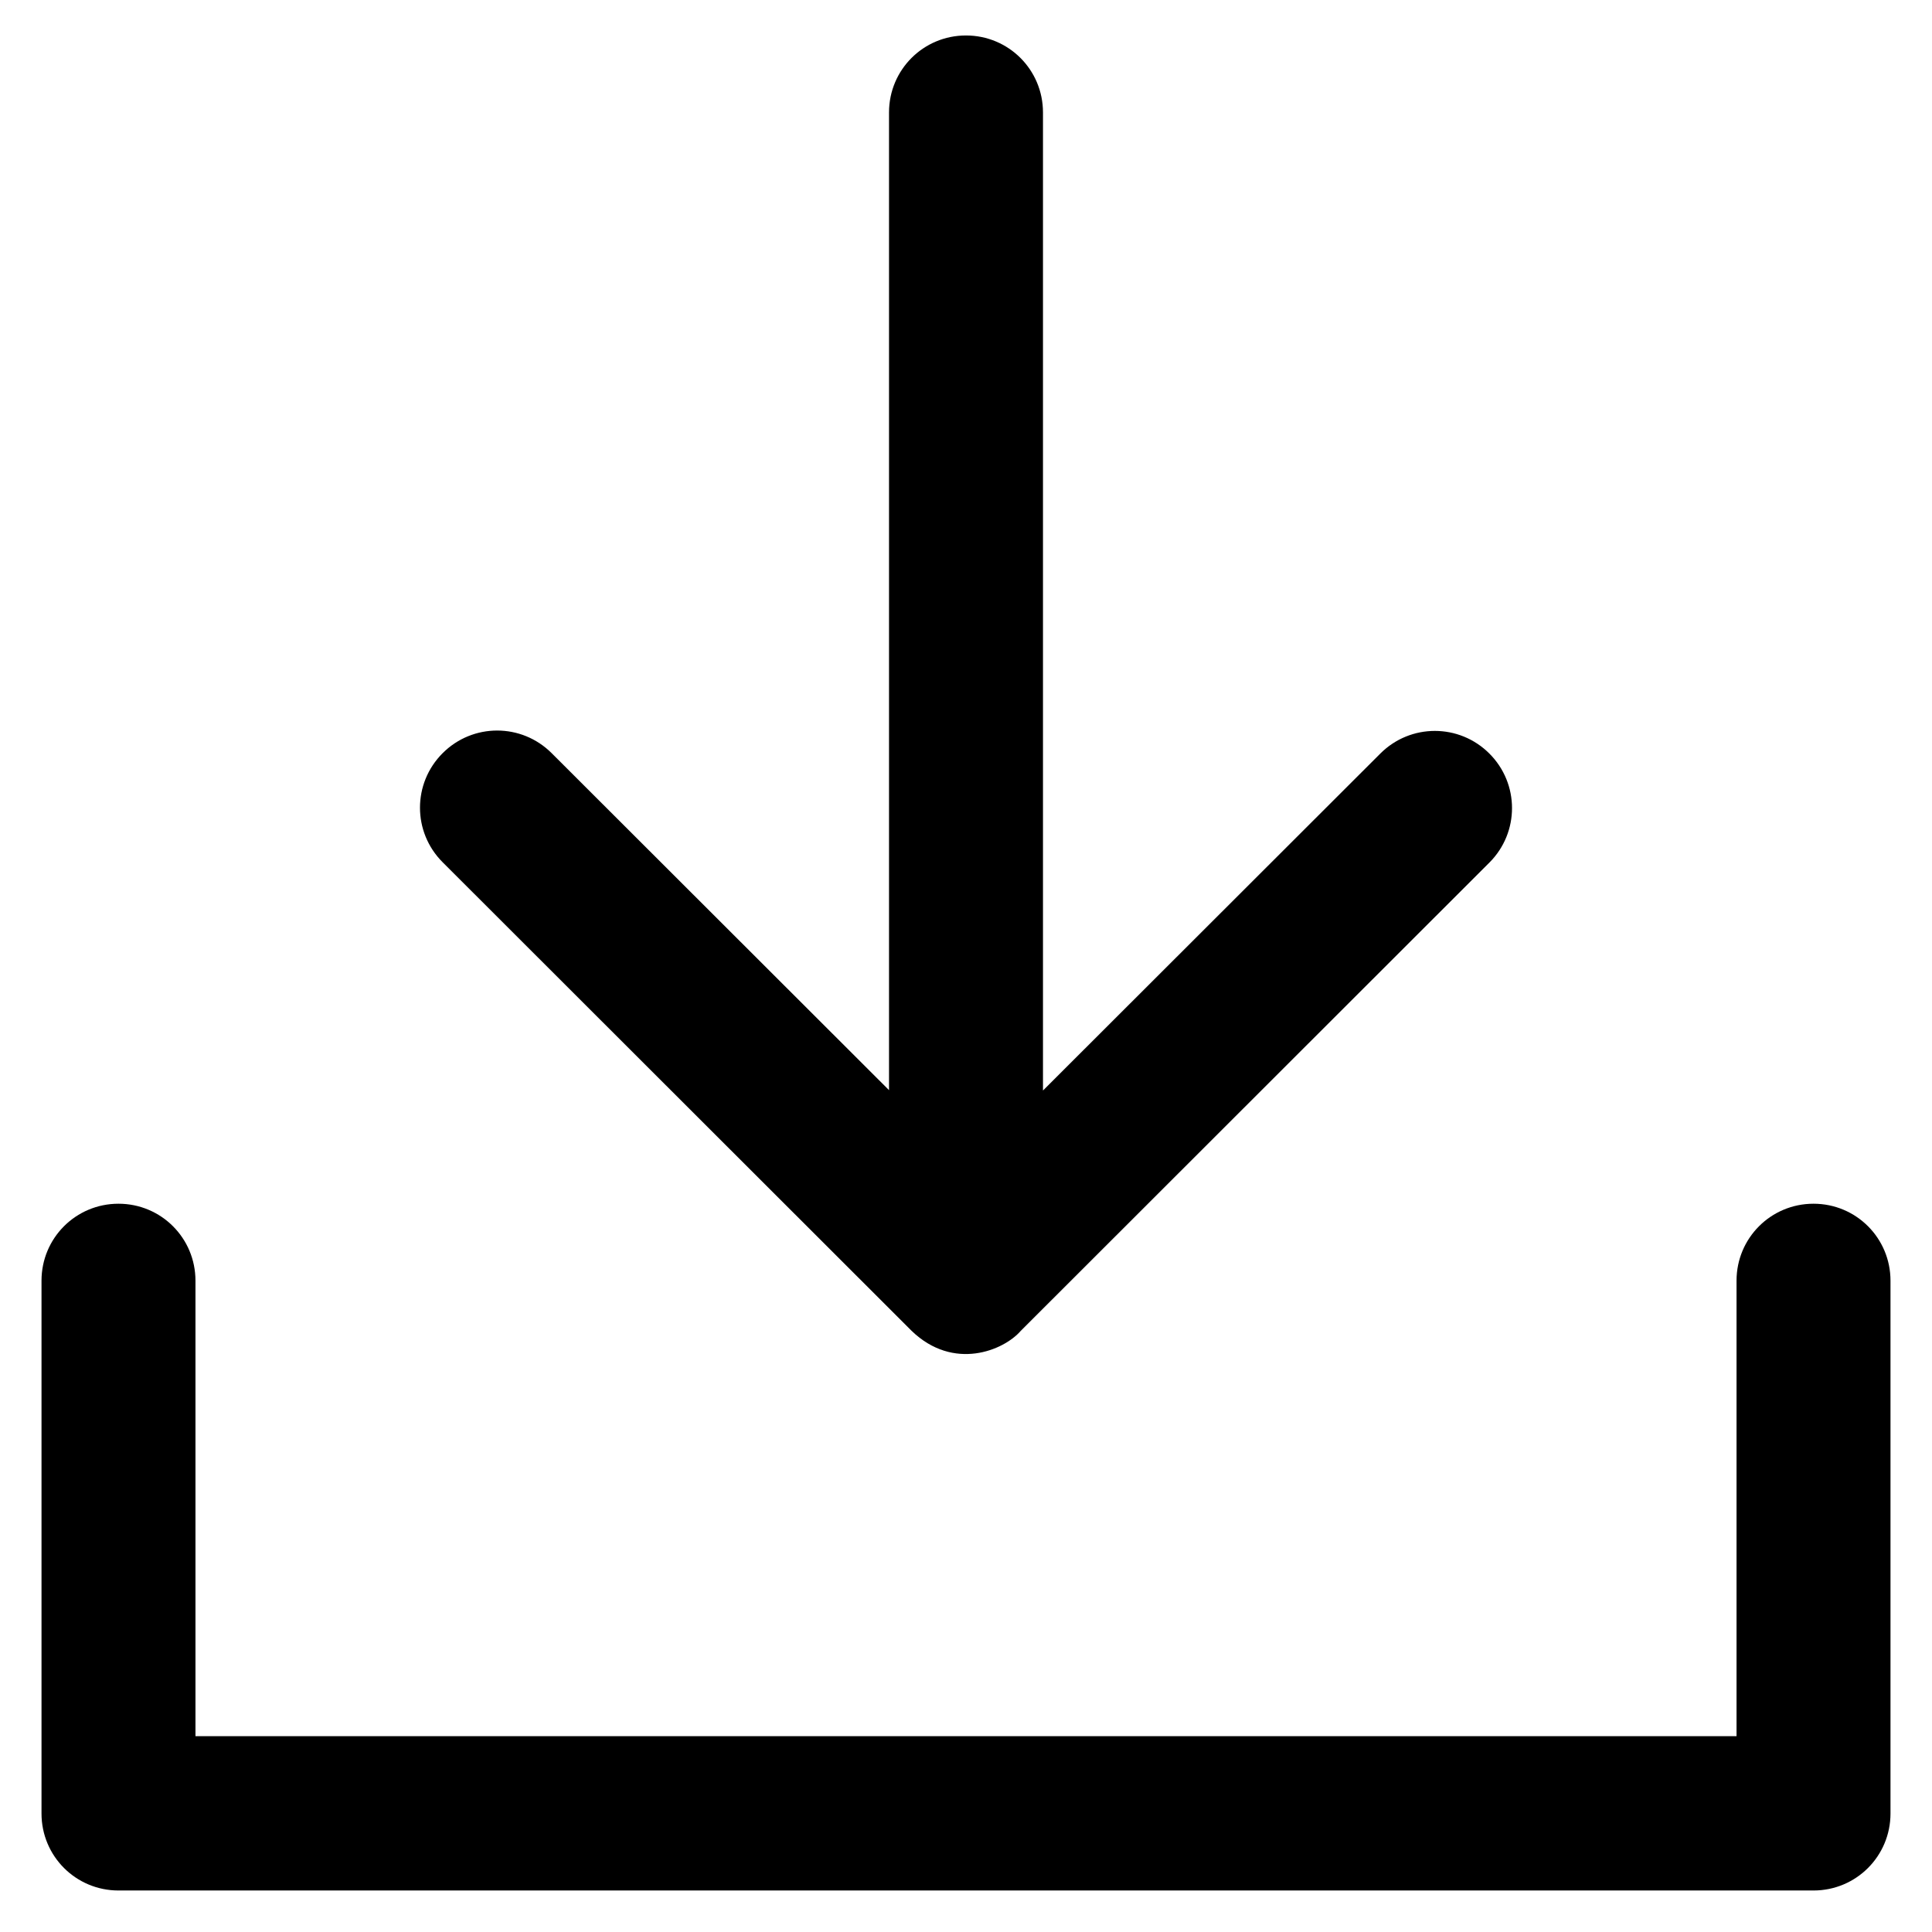
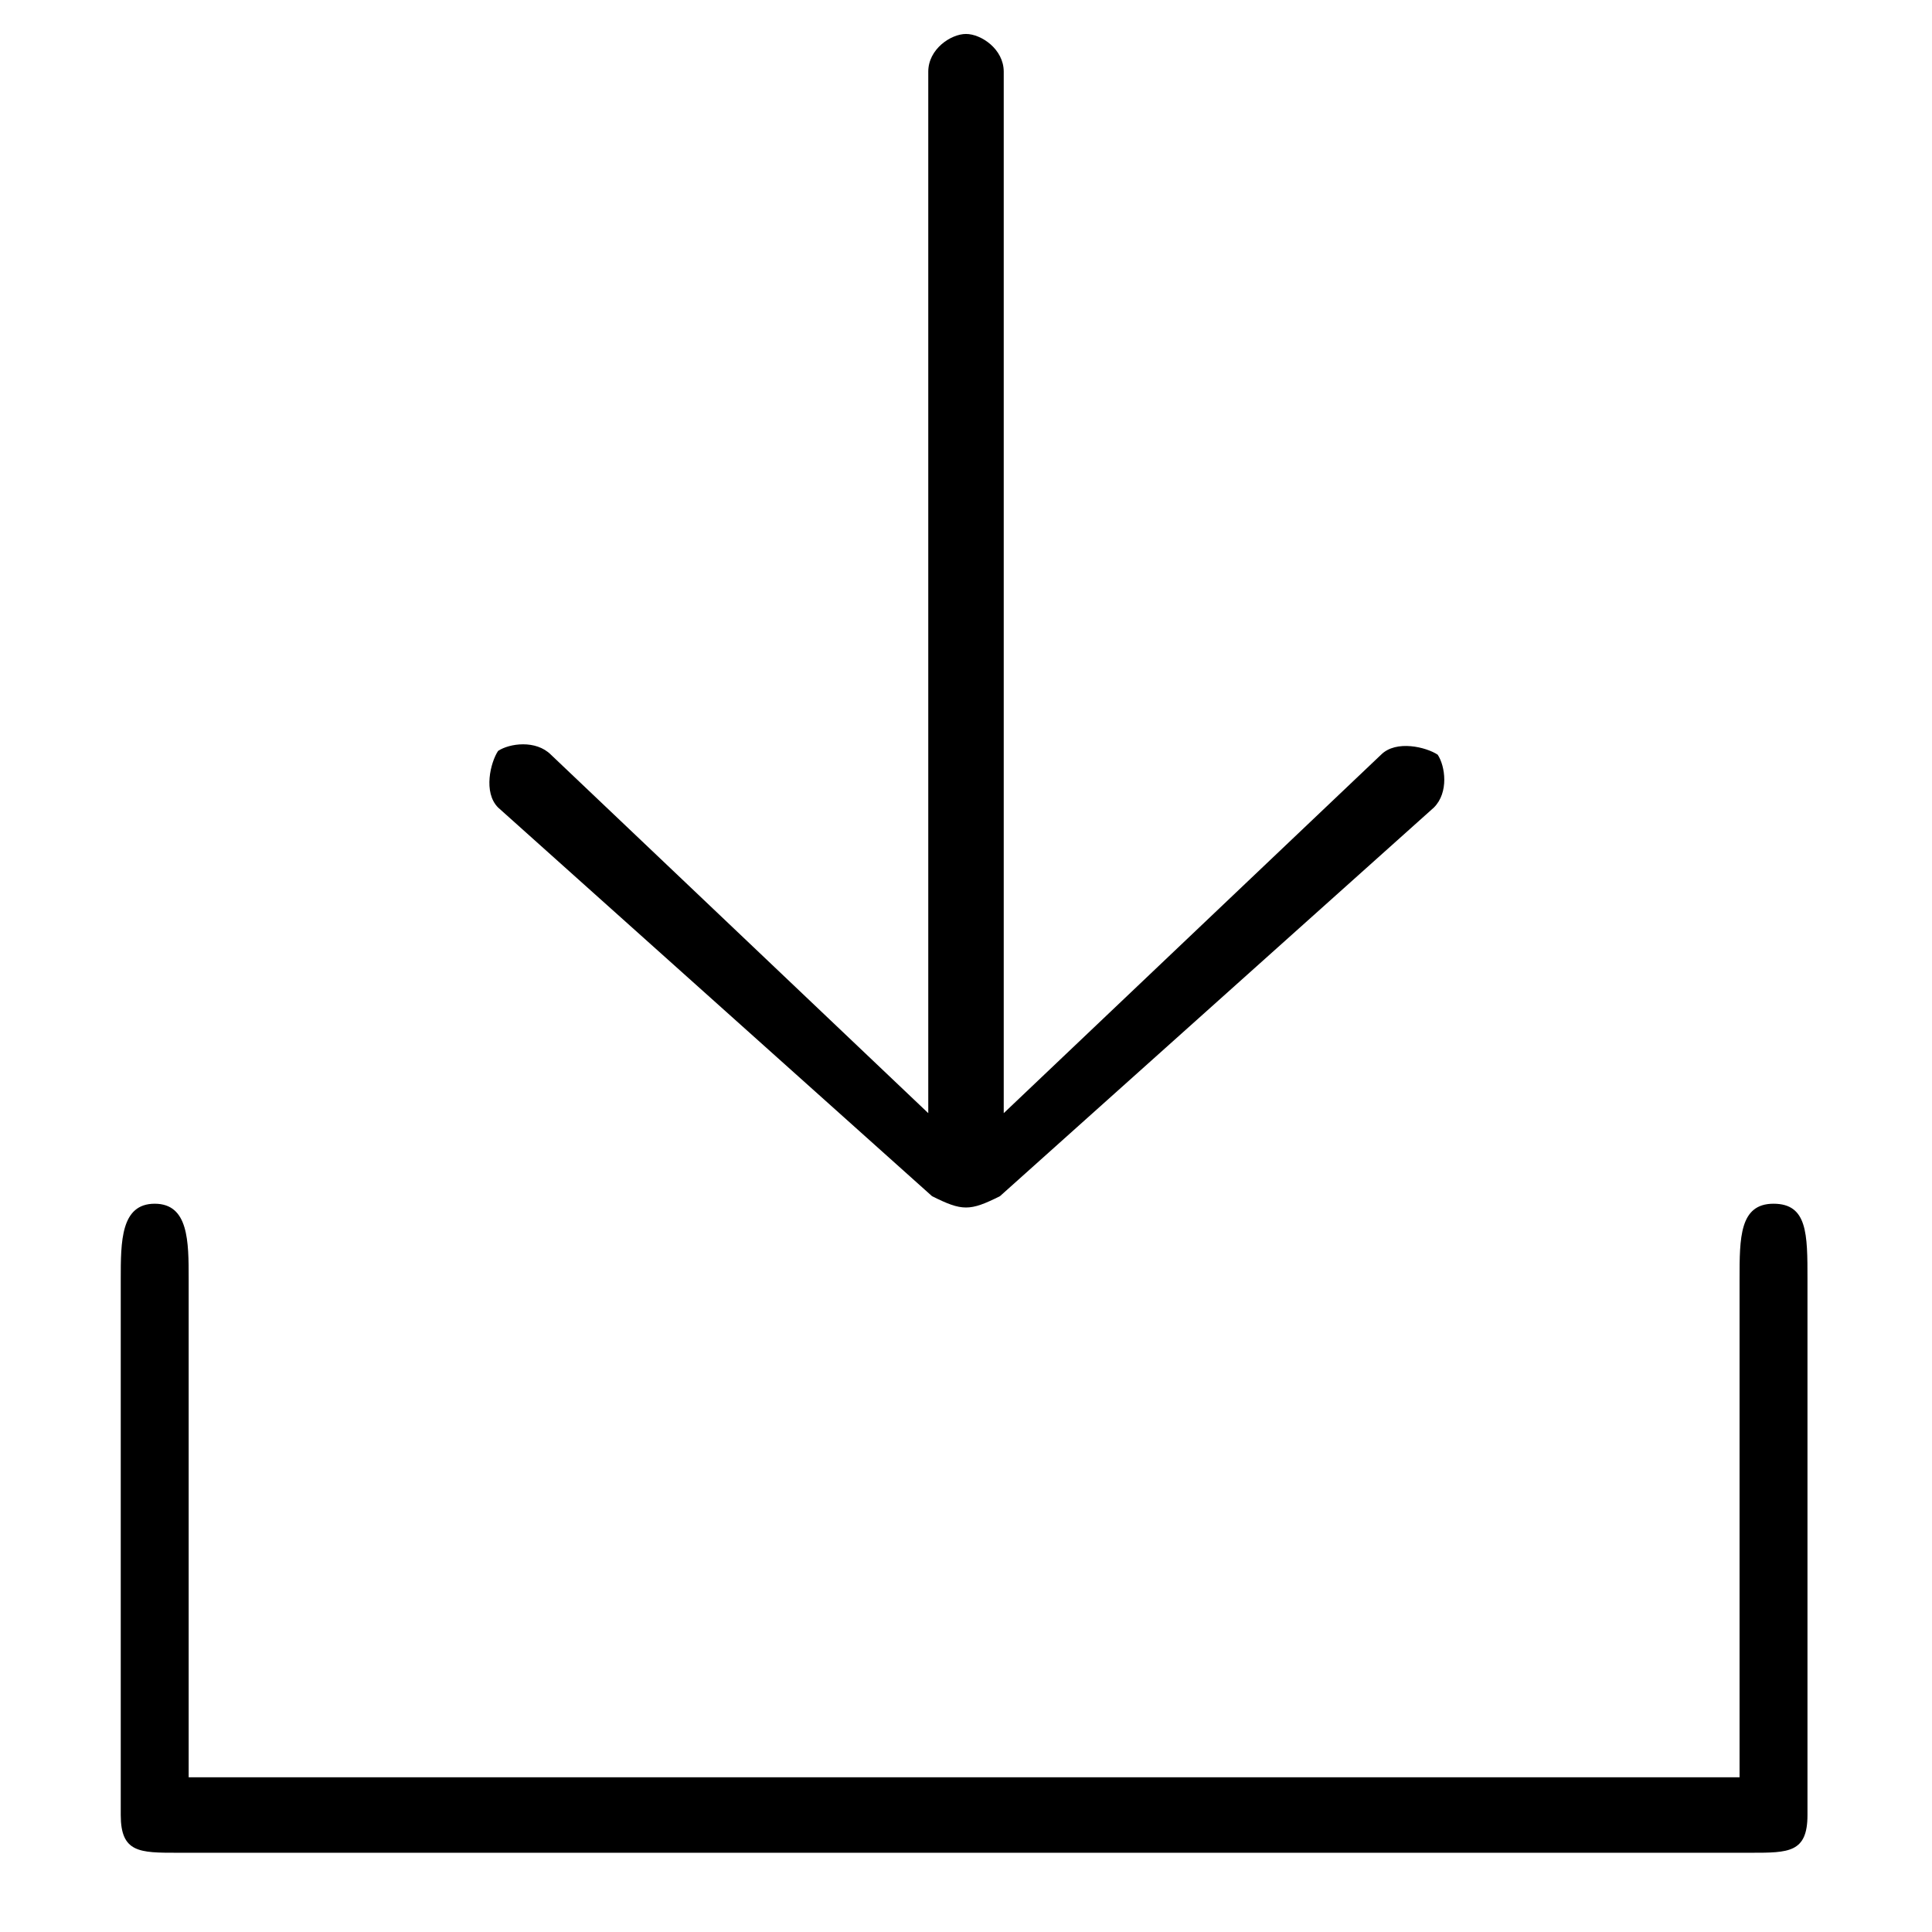
<svg xmlns="http://www.w3.org/2000/svg" version="1.1" viewBox="0 0 512 512" enable-background="new 0 0 512 512">
  <g>
    <g>
-       <path d="M480.6,319c-11.3,0-20.4,9.1-20.4,20.4v120.7H51.8V339.4c0-11.3-9.1-20.4-20.4-20.4c-11.3,0-20.4,9.1-20.4,20.4v141.2    c0,11.3,9.1,20.4,20.4,20.4h449.2c11.3,0,20.4-9.1,20.4-20.4V339.4C501,328.1,491.9,319,480.6,319z" />
-       <path d="m241.6,352.7c11.1,10.7 24.4,5.2 28.9,0l124.2-124.1c8-8 8-20.9 0-28.9-8-8-20.9-8-28.9,0l-89.4,89.3v-259.2c0-11.3-9.1-20.4-20.4-20.4-11.3,0-20.4,9.1-20.4,20.4v259.1l-89.4-89.3c-8-8-20.9-8-28.9,0-8,8-8,20.9 0,28.9l124.3,124.2z" />
+       <path d="M 470 319 C 461 319 461 328 461 339 V 471 H 50 V 339 C 50 329 50 319 41 319 C 32 319 32 329 32 339 V 481 C 32 491 37 491 47 491 H 464 C 474 491 479 491 479 481 V 339 C 479 327 479 319 470 319 Z" />
+       <path d="M 247 317 C 255 321 257 321 265 317 L 380 214 C 384 210 383 203 381 200 C 378 198 370 196 366 200 L 266 295 V 19 C 266 13 260 9 256 9 C 252 9 246 13 246 19 V 295 L 146 200 C 142 196 135 197 132 199 C 130 202 128 210 132 214 L 247 317 Z" />
    </g>
  </g>
</svg>
